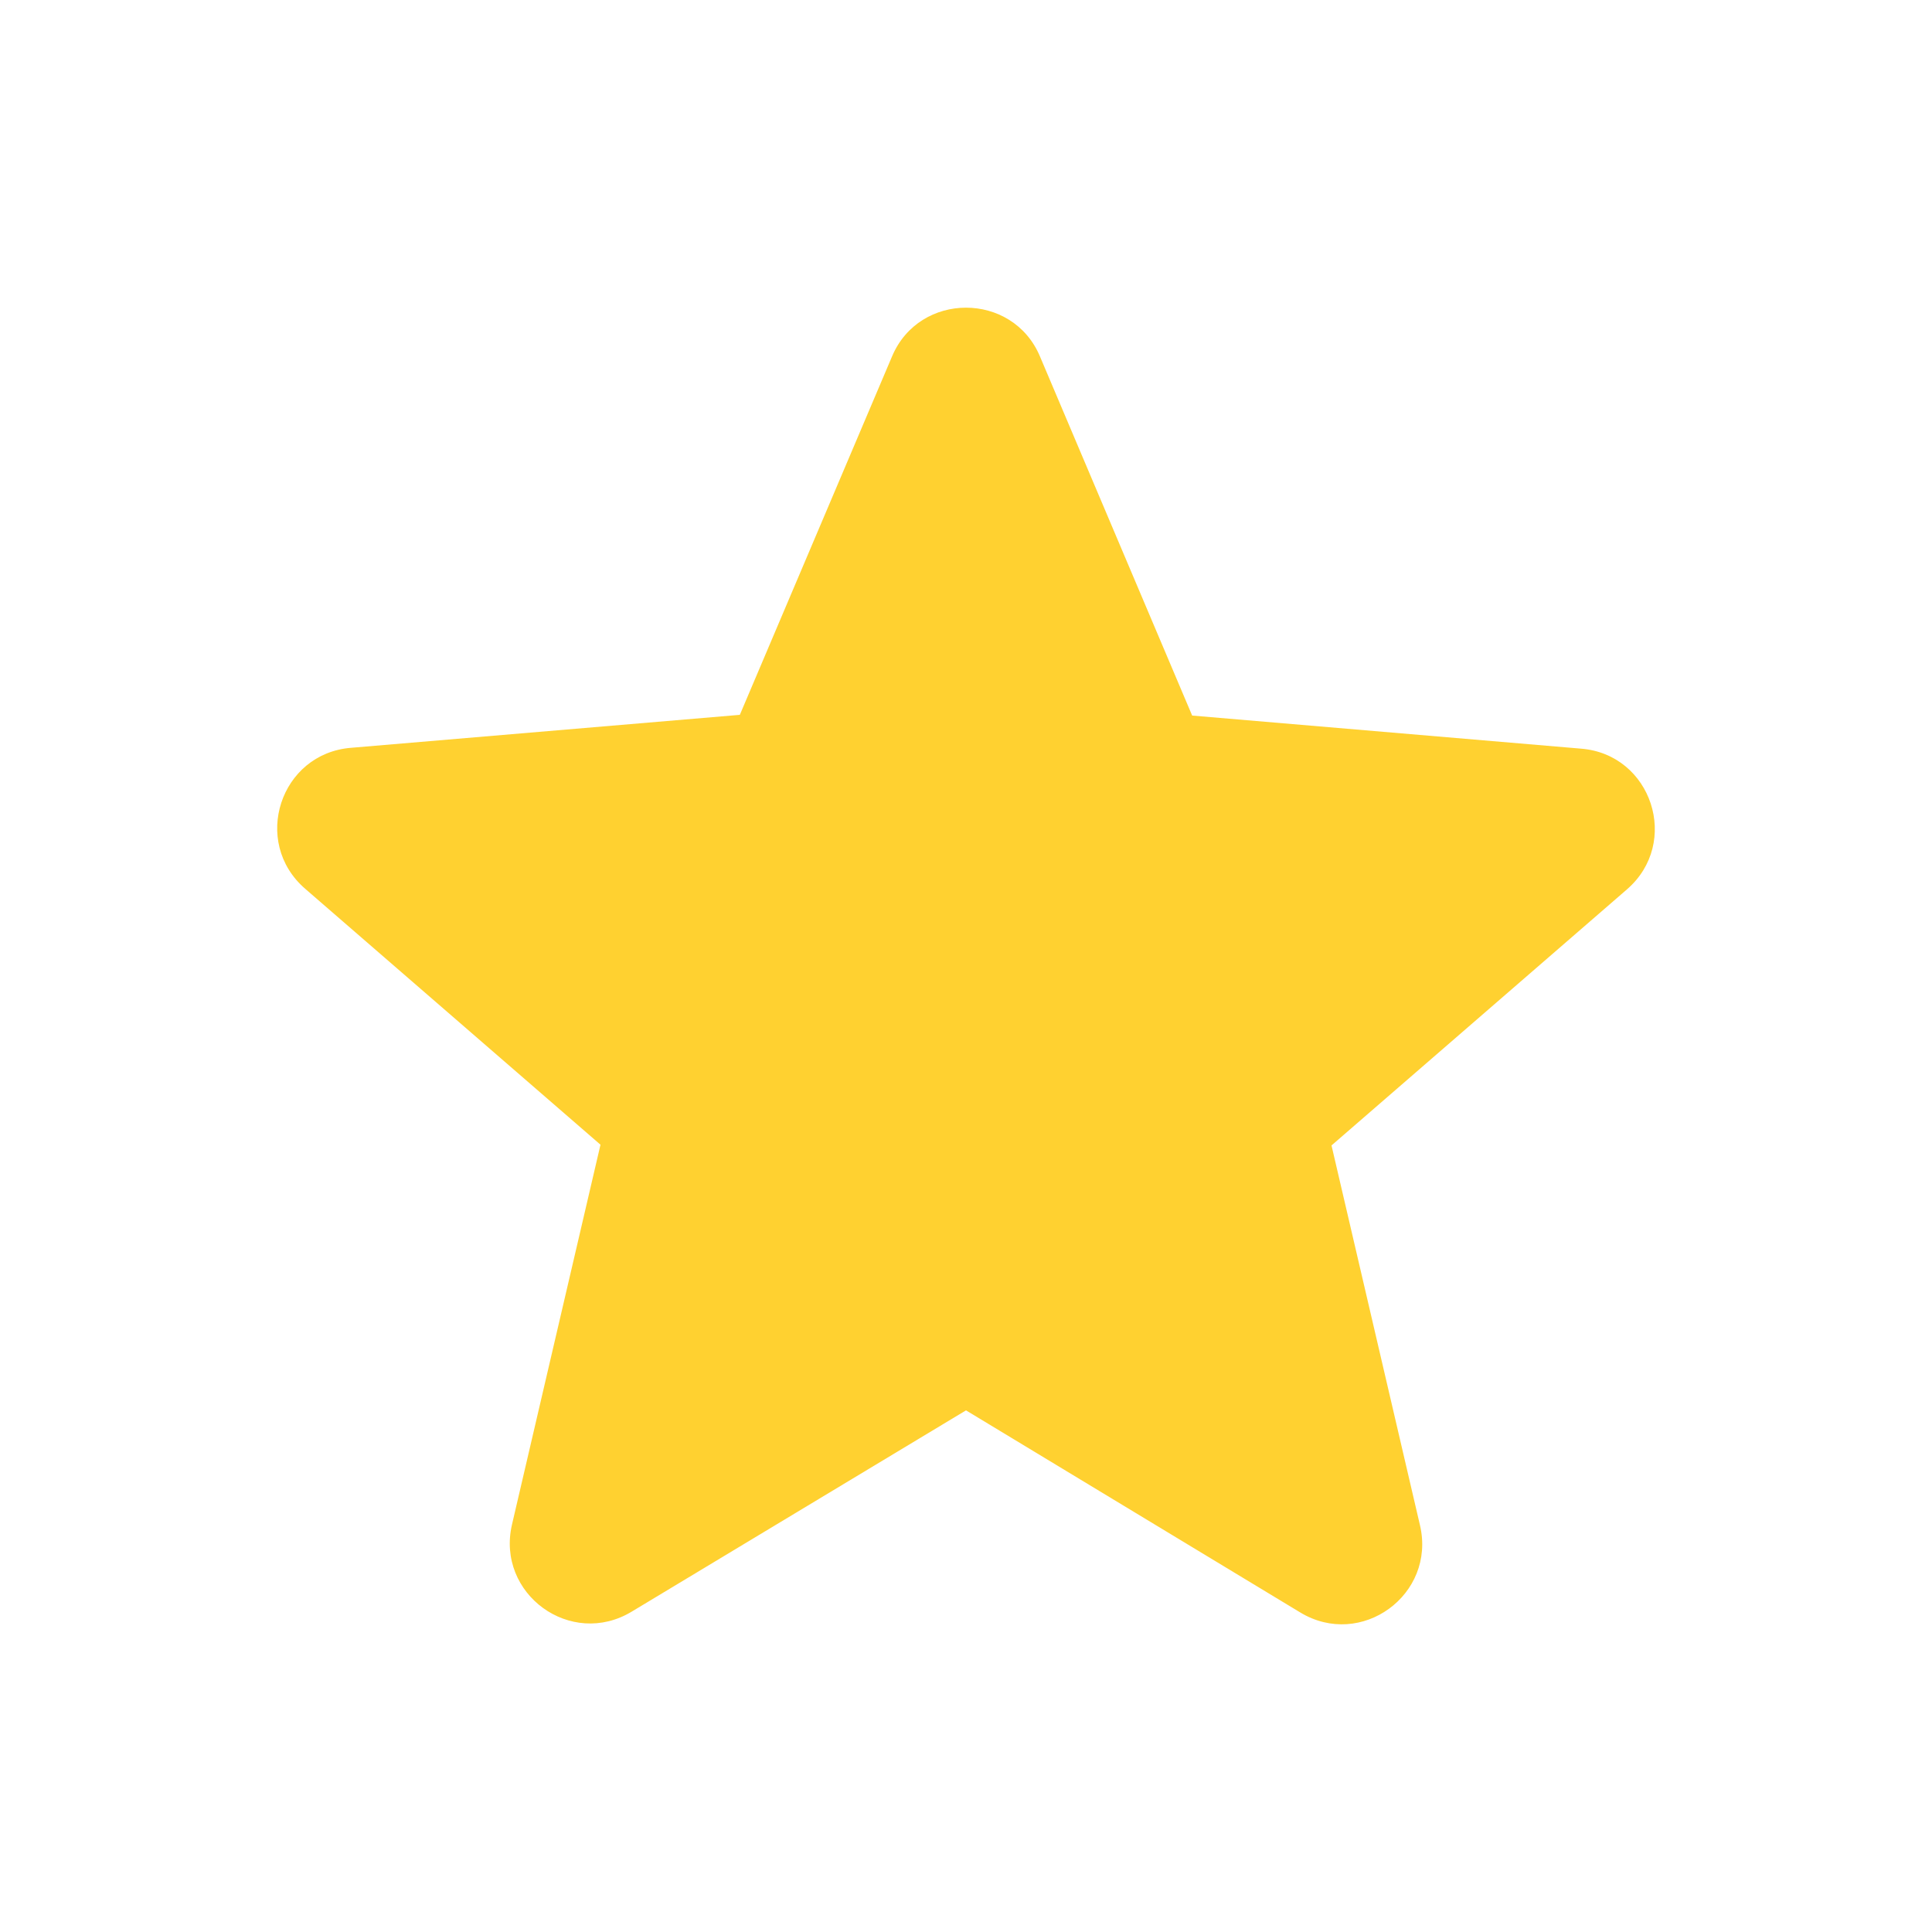
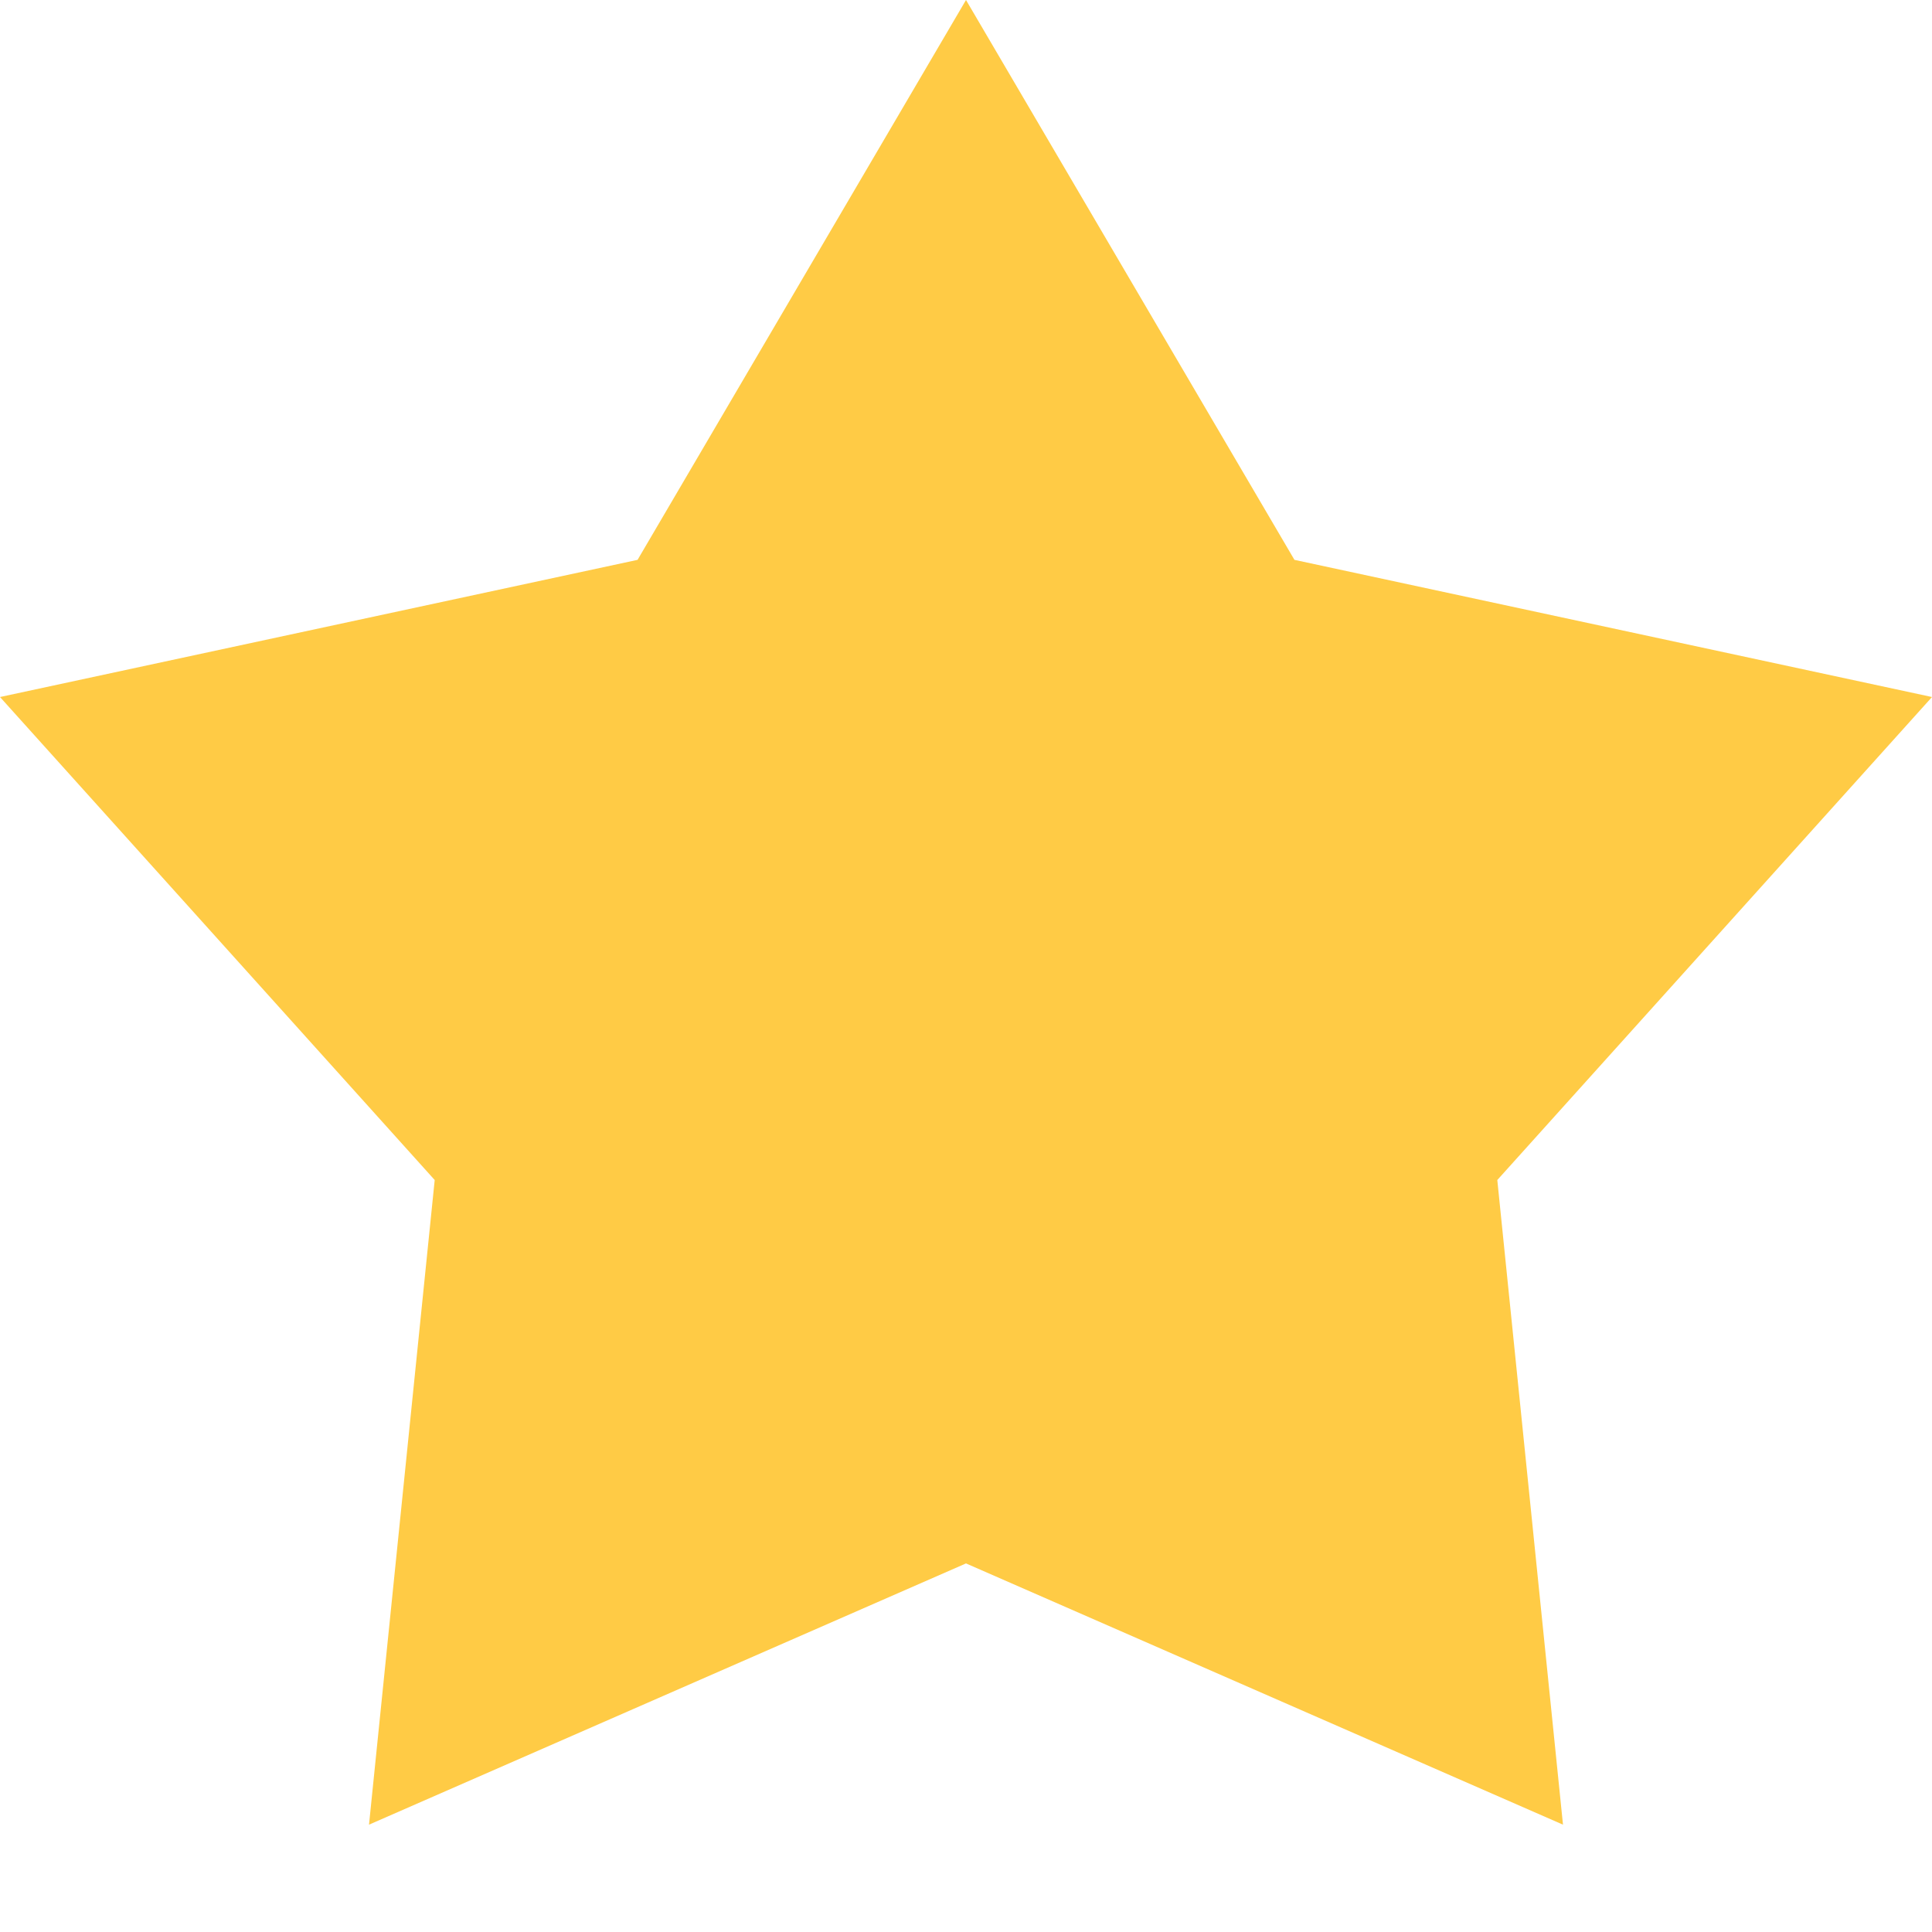
- <svg xmlns="http://www.w3.org/2000/svg" width="16" height="16" viewBox="0 0 16 16" fill="none">
-   <path d="M8 11.68L10.767 13.353C11.273 13.66 11.893 13.206 11.76 12.633L11.027 9.486L13.473 7.366C13.92 6.98 13.68 6.246 13.093 6.2L9.873 5.926L8.613 2.953C8.387 2.413 7.613 2.413 7.387 2.953L6.127 5.92L2.907 6.193C2.32 6.24 2.08 6.973 2.527 7.36L4.973 9.48L4.24 12.626C4.107 13.2 4.727 13.653 5.233 13.346L8 11.68Z" fill="#FFD130" />
+ <svg xmlns="http://www.w3.org/2000/svg" width="9" height="9" viewBox="0 0 9 9" fill="none">
+   <path d="M4.5 0L6.03 2.608L9 3.247L6.975 5.497L7.281 8.5L4.5 7.283L1.719 8.5L2.025 5.497L0 3.247L2.97 2.608L4.5 0Z" fill="#FFCB45" />
</svg>
